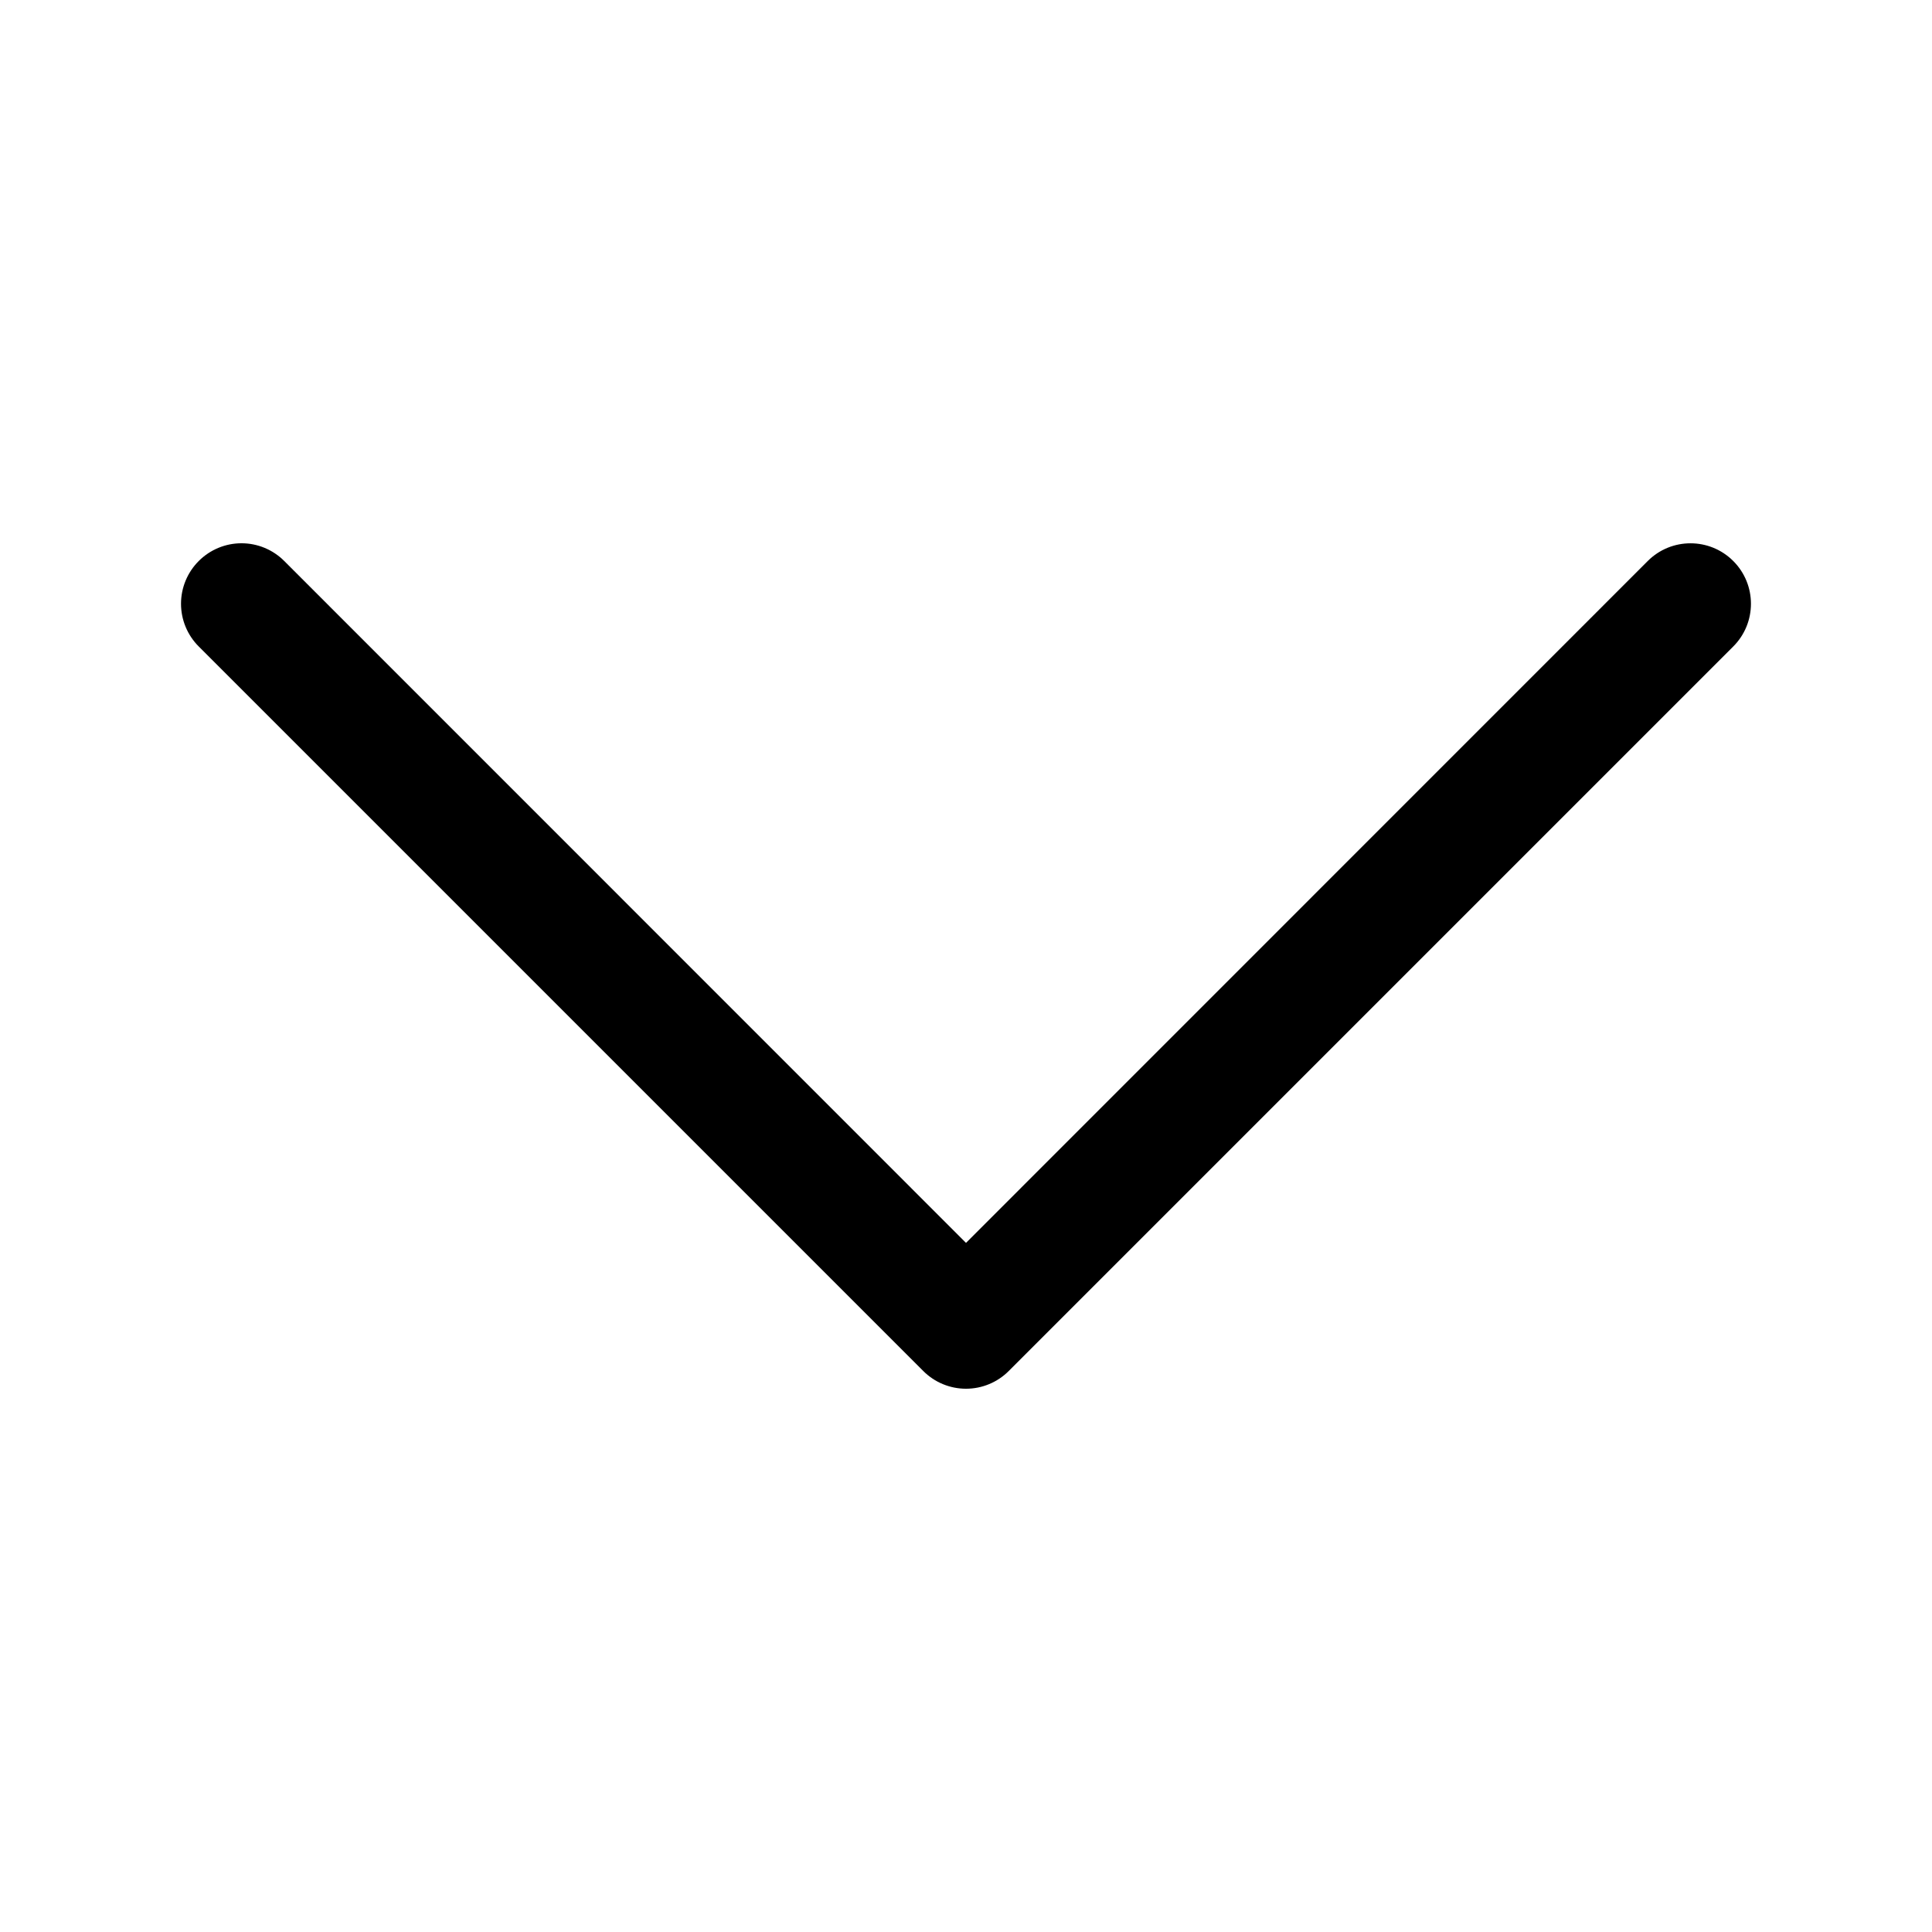
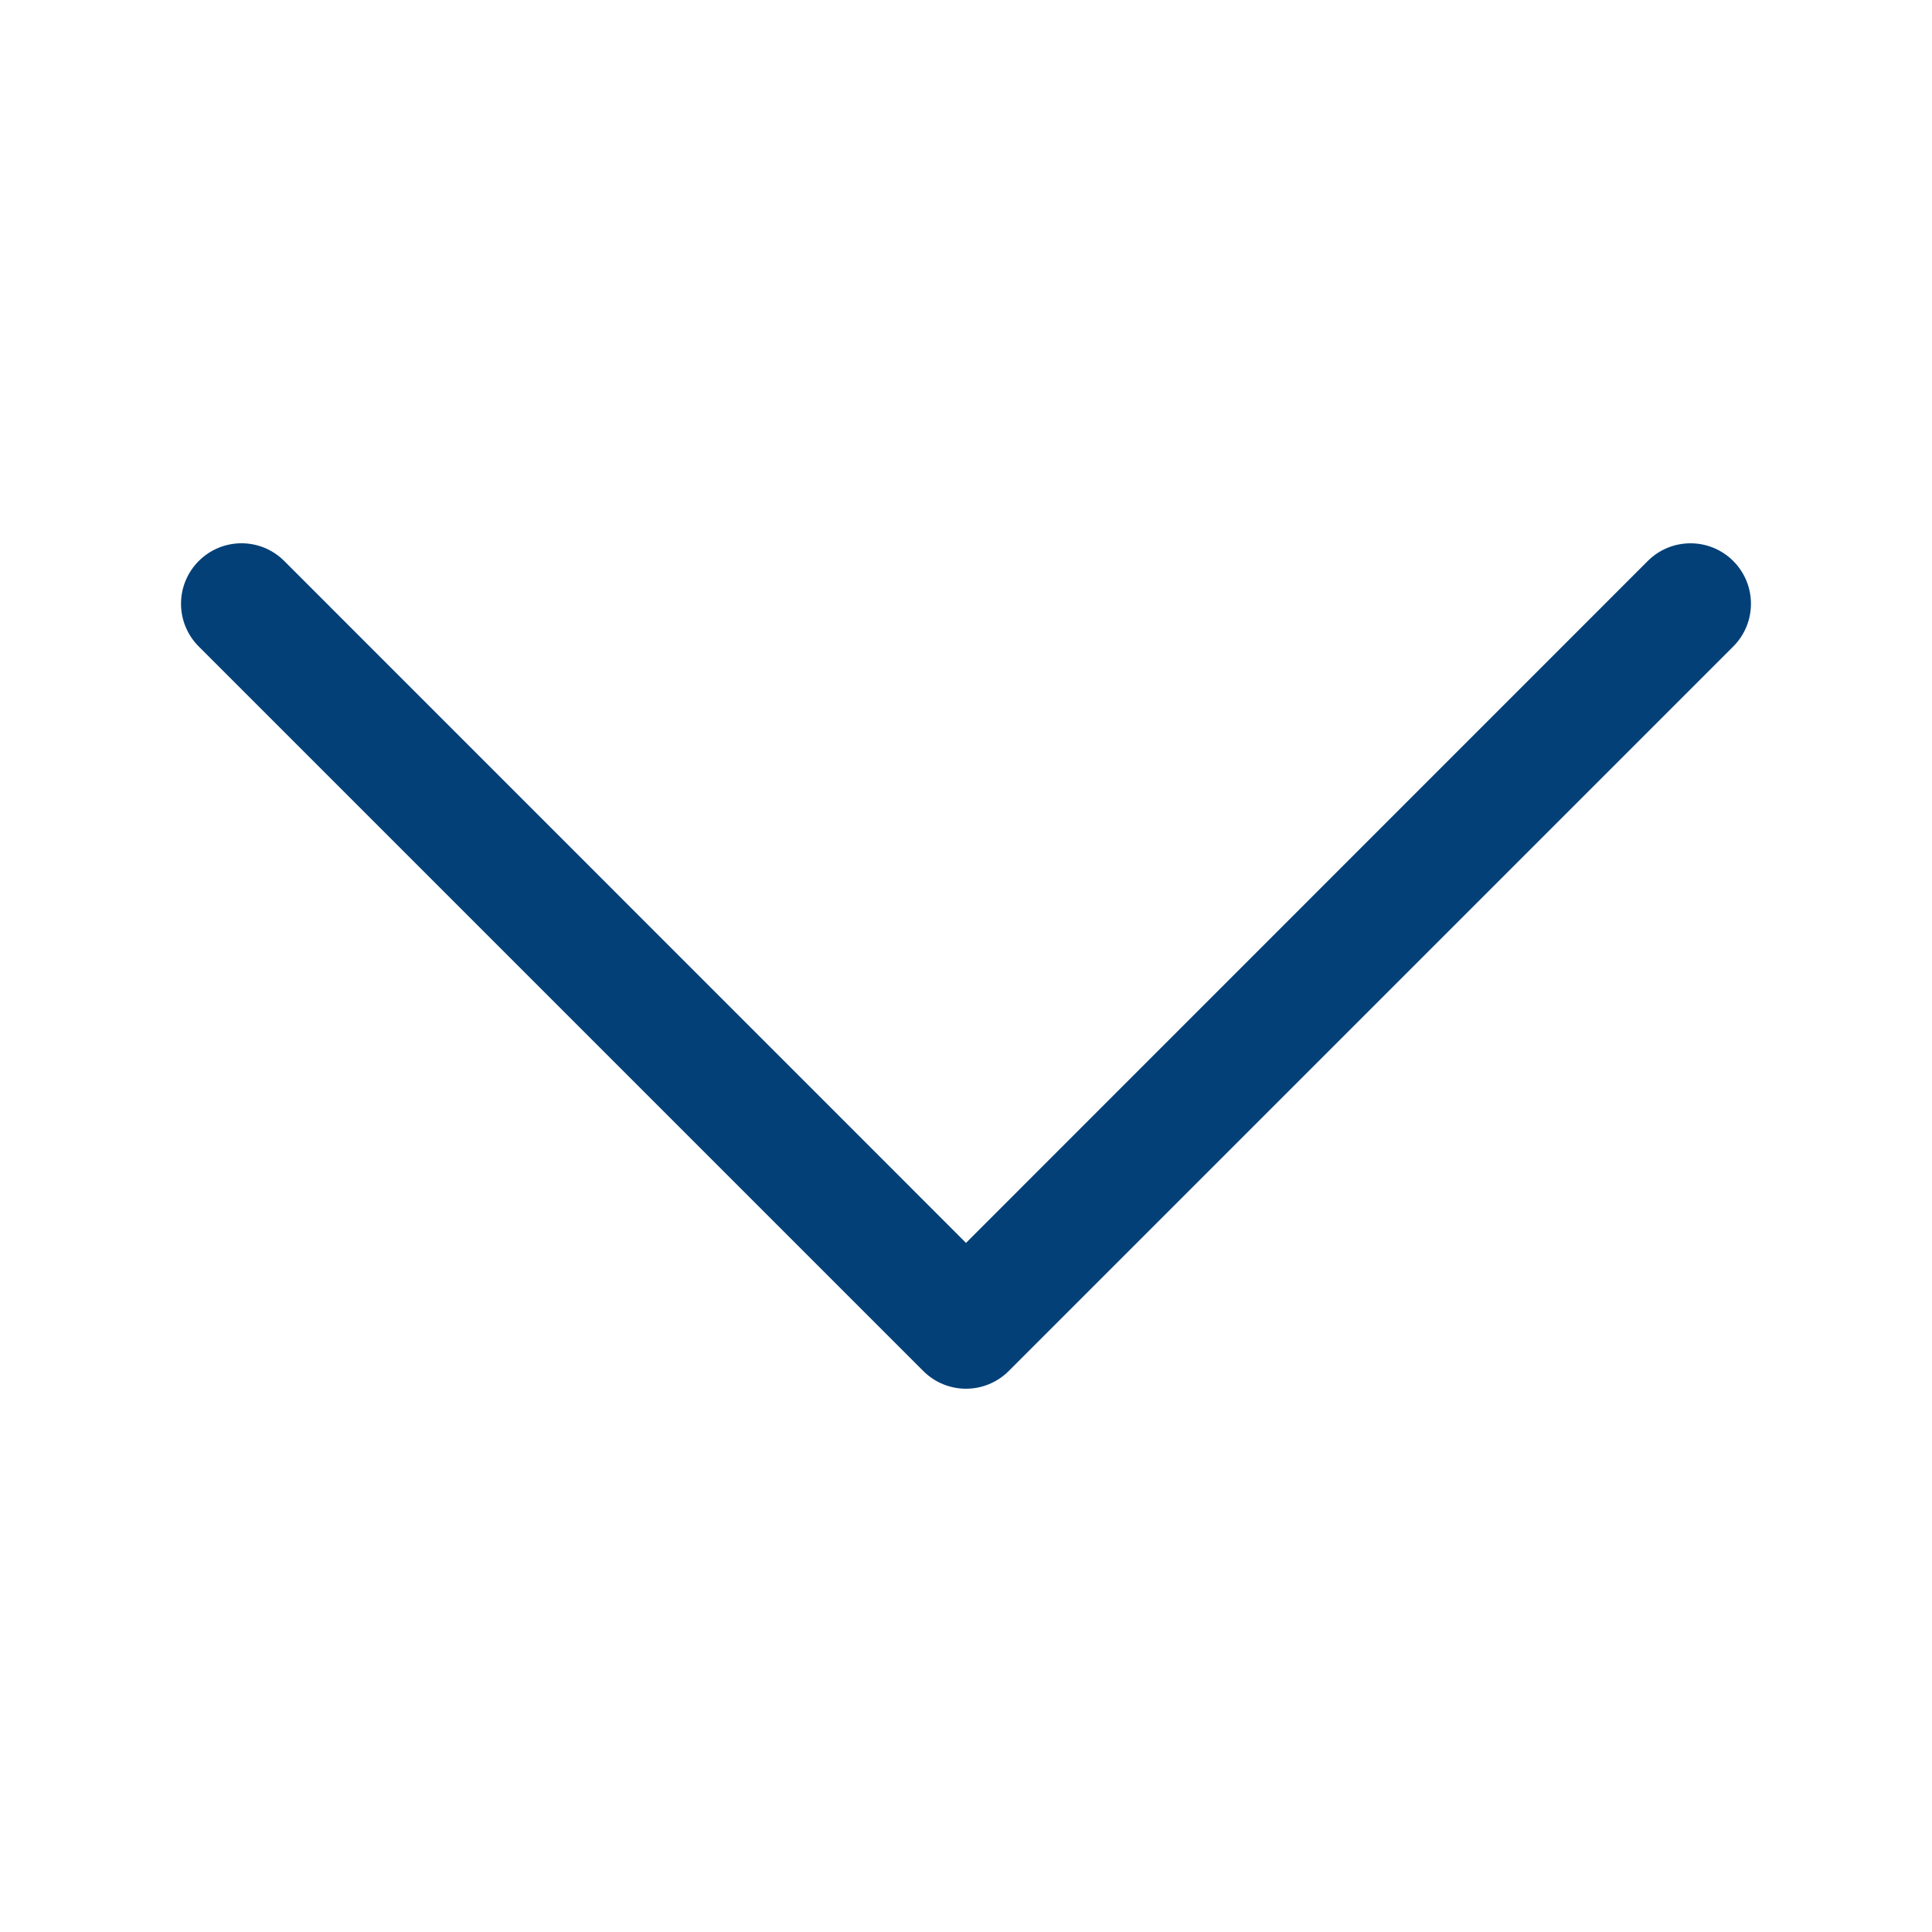
- <svg xmlns="http://www.w3.org/2000/svg" className="bi bi-chevron-down" width="0.8em" height="0.8em" viewBox="0 0 16 16" fill="currentColor">
+ <svg xmlns="http://www.w3.org/2000/svg" className="bi bi-chevron-down" width="0.7em" height="0.7em" viewBox="0 0 16 16" fill="#034078">
  <path fillRule="evenodd" d="M1.646 4.646a.5.5 0 0 1 .708 0L8 10.293l5.646-5.647a.5.5 0 0 1 .708.708l-6 6a.5.5 0 0 1-.708 0l-6-6a.5.5 0 0 1 0-.708z" />
</svg>
